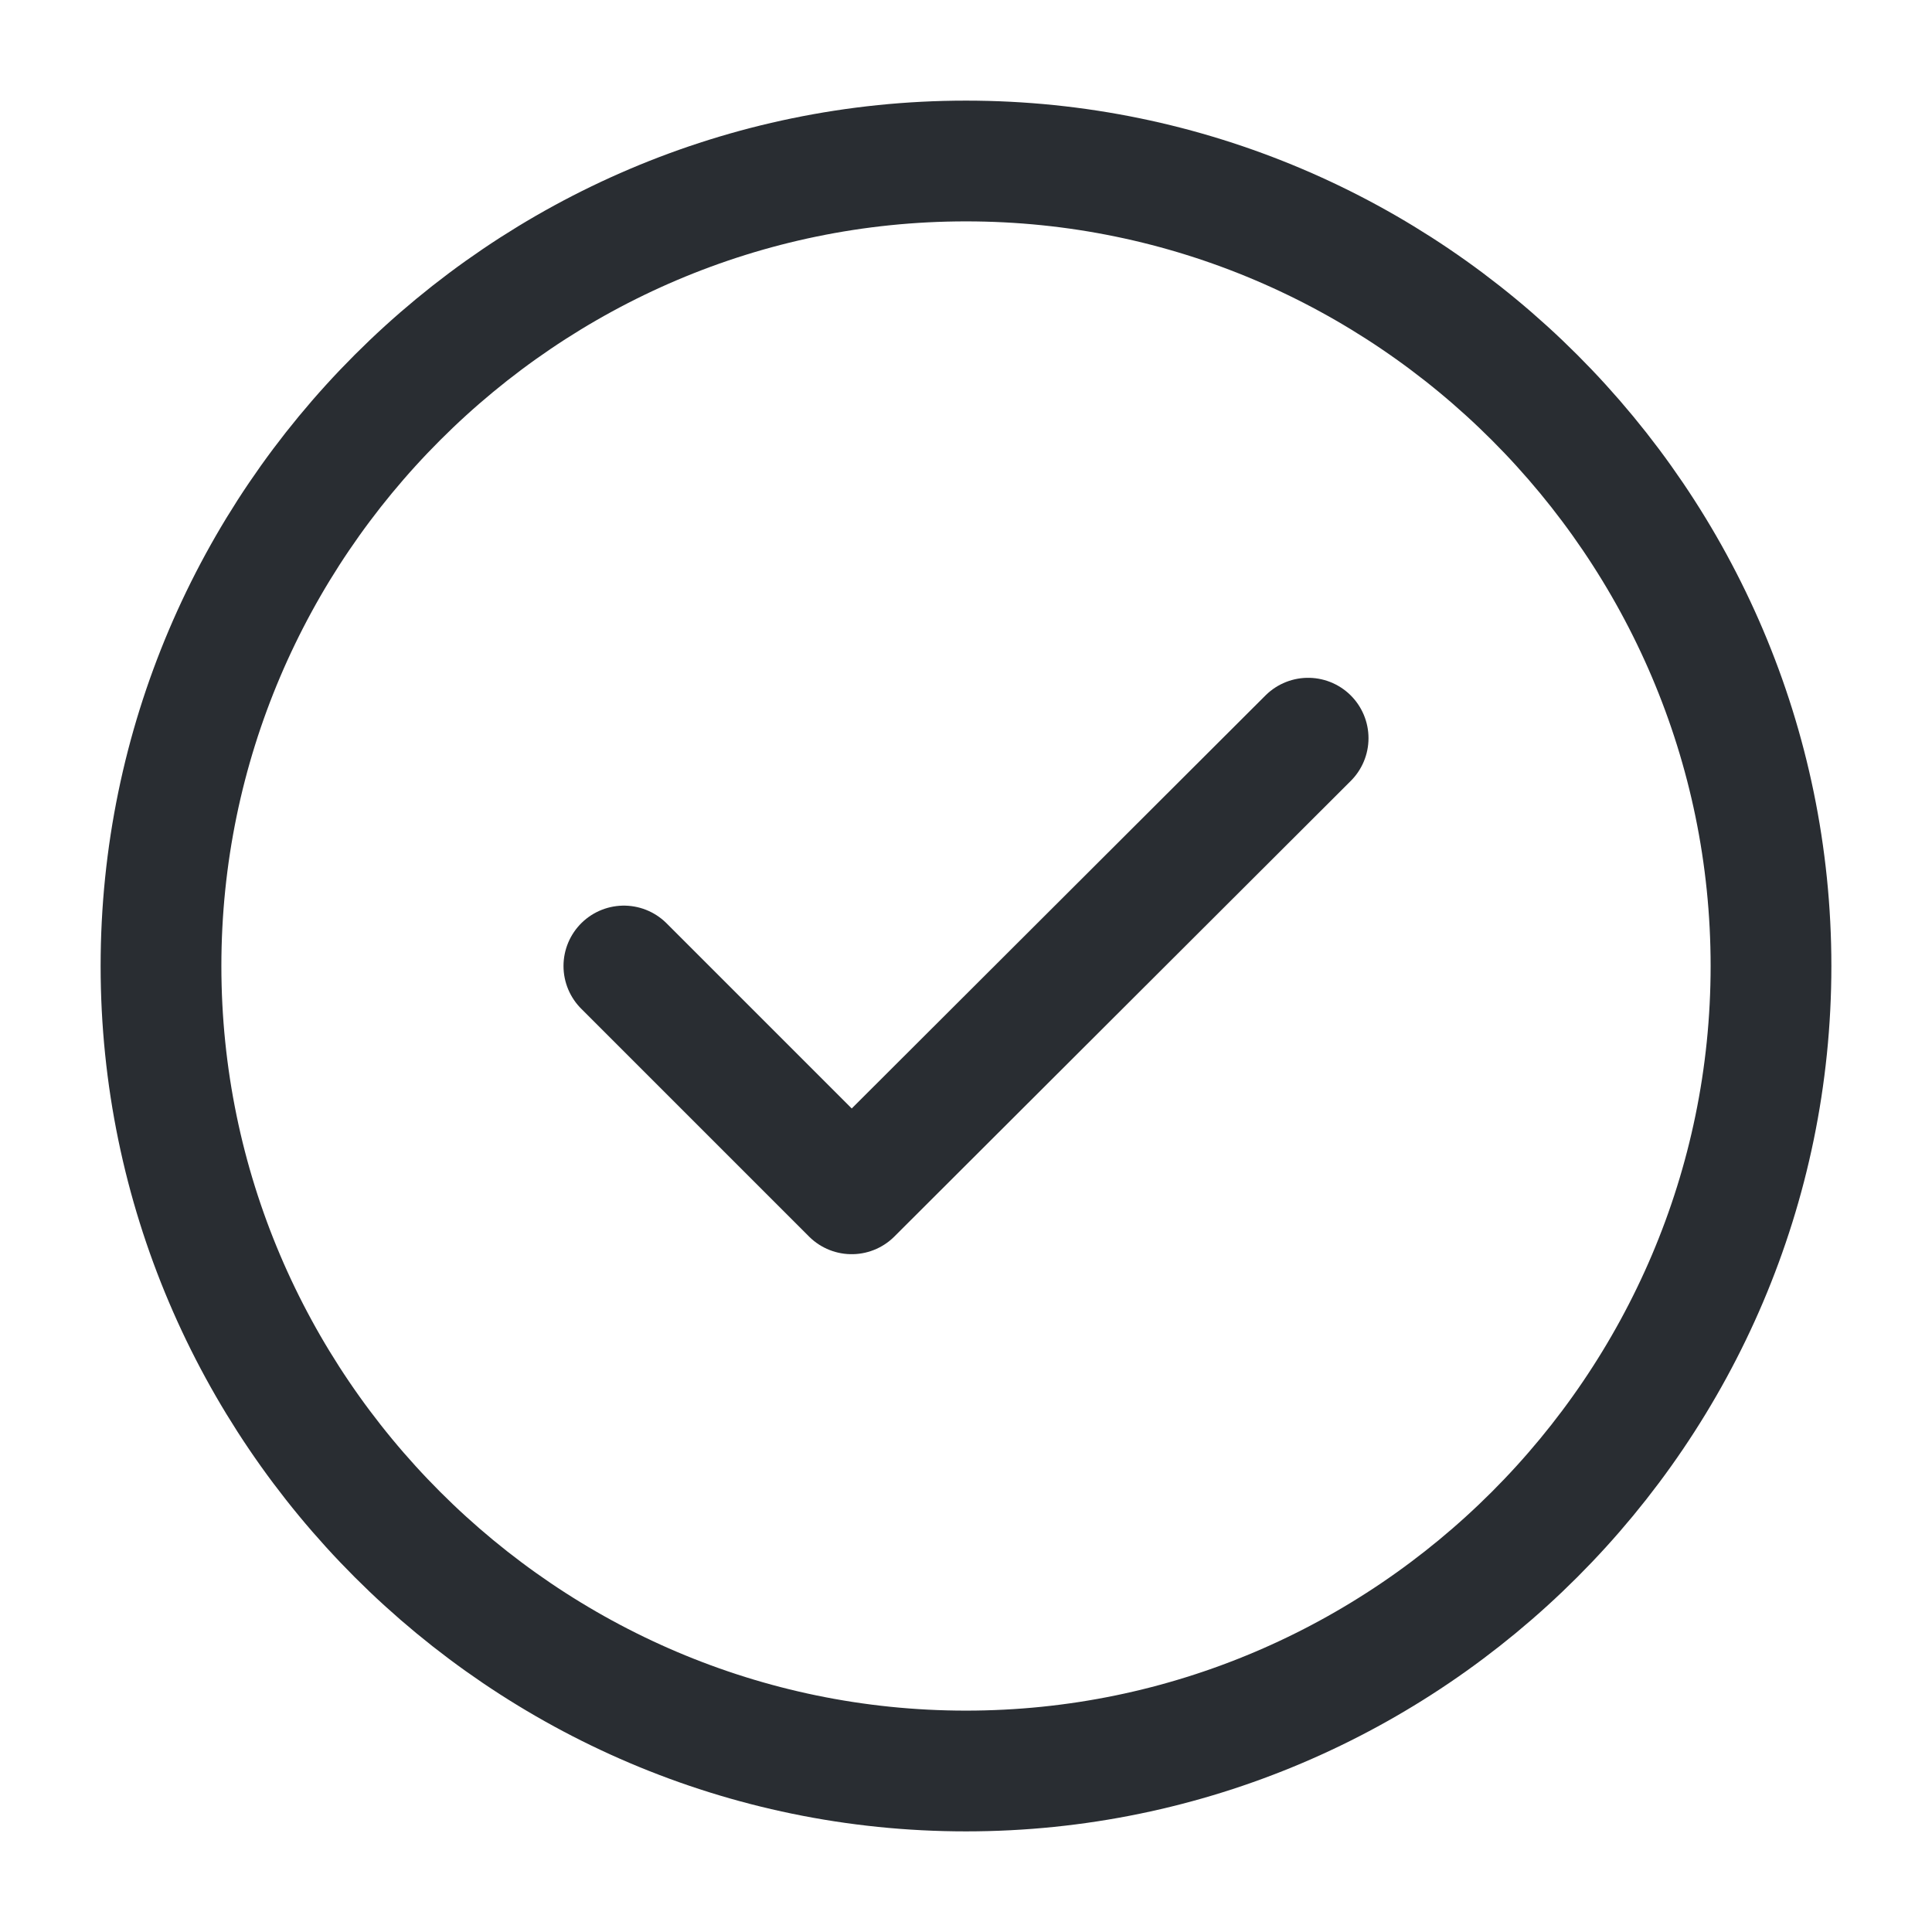
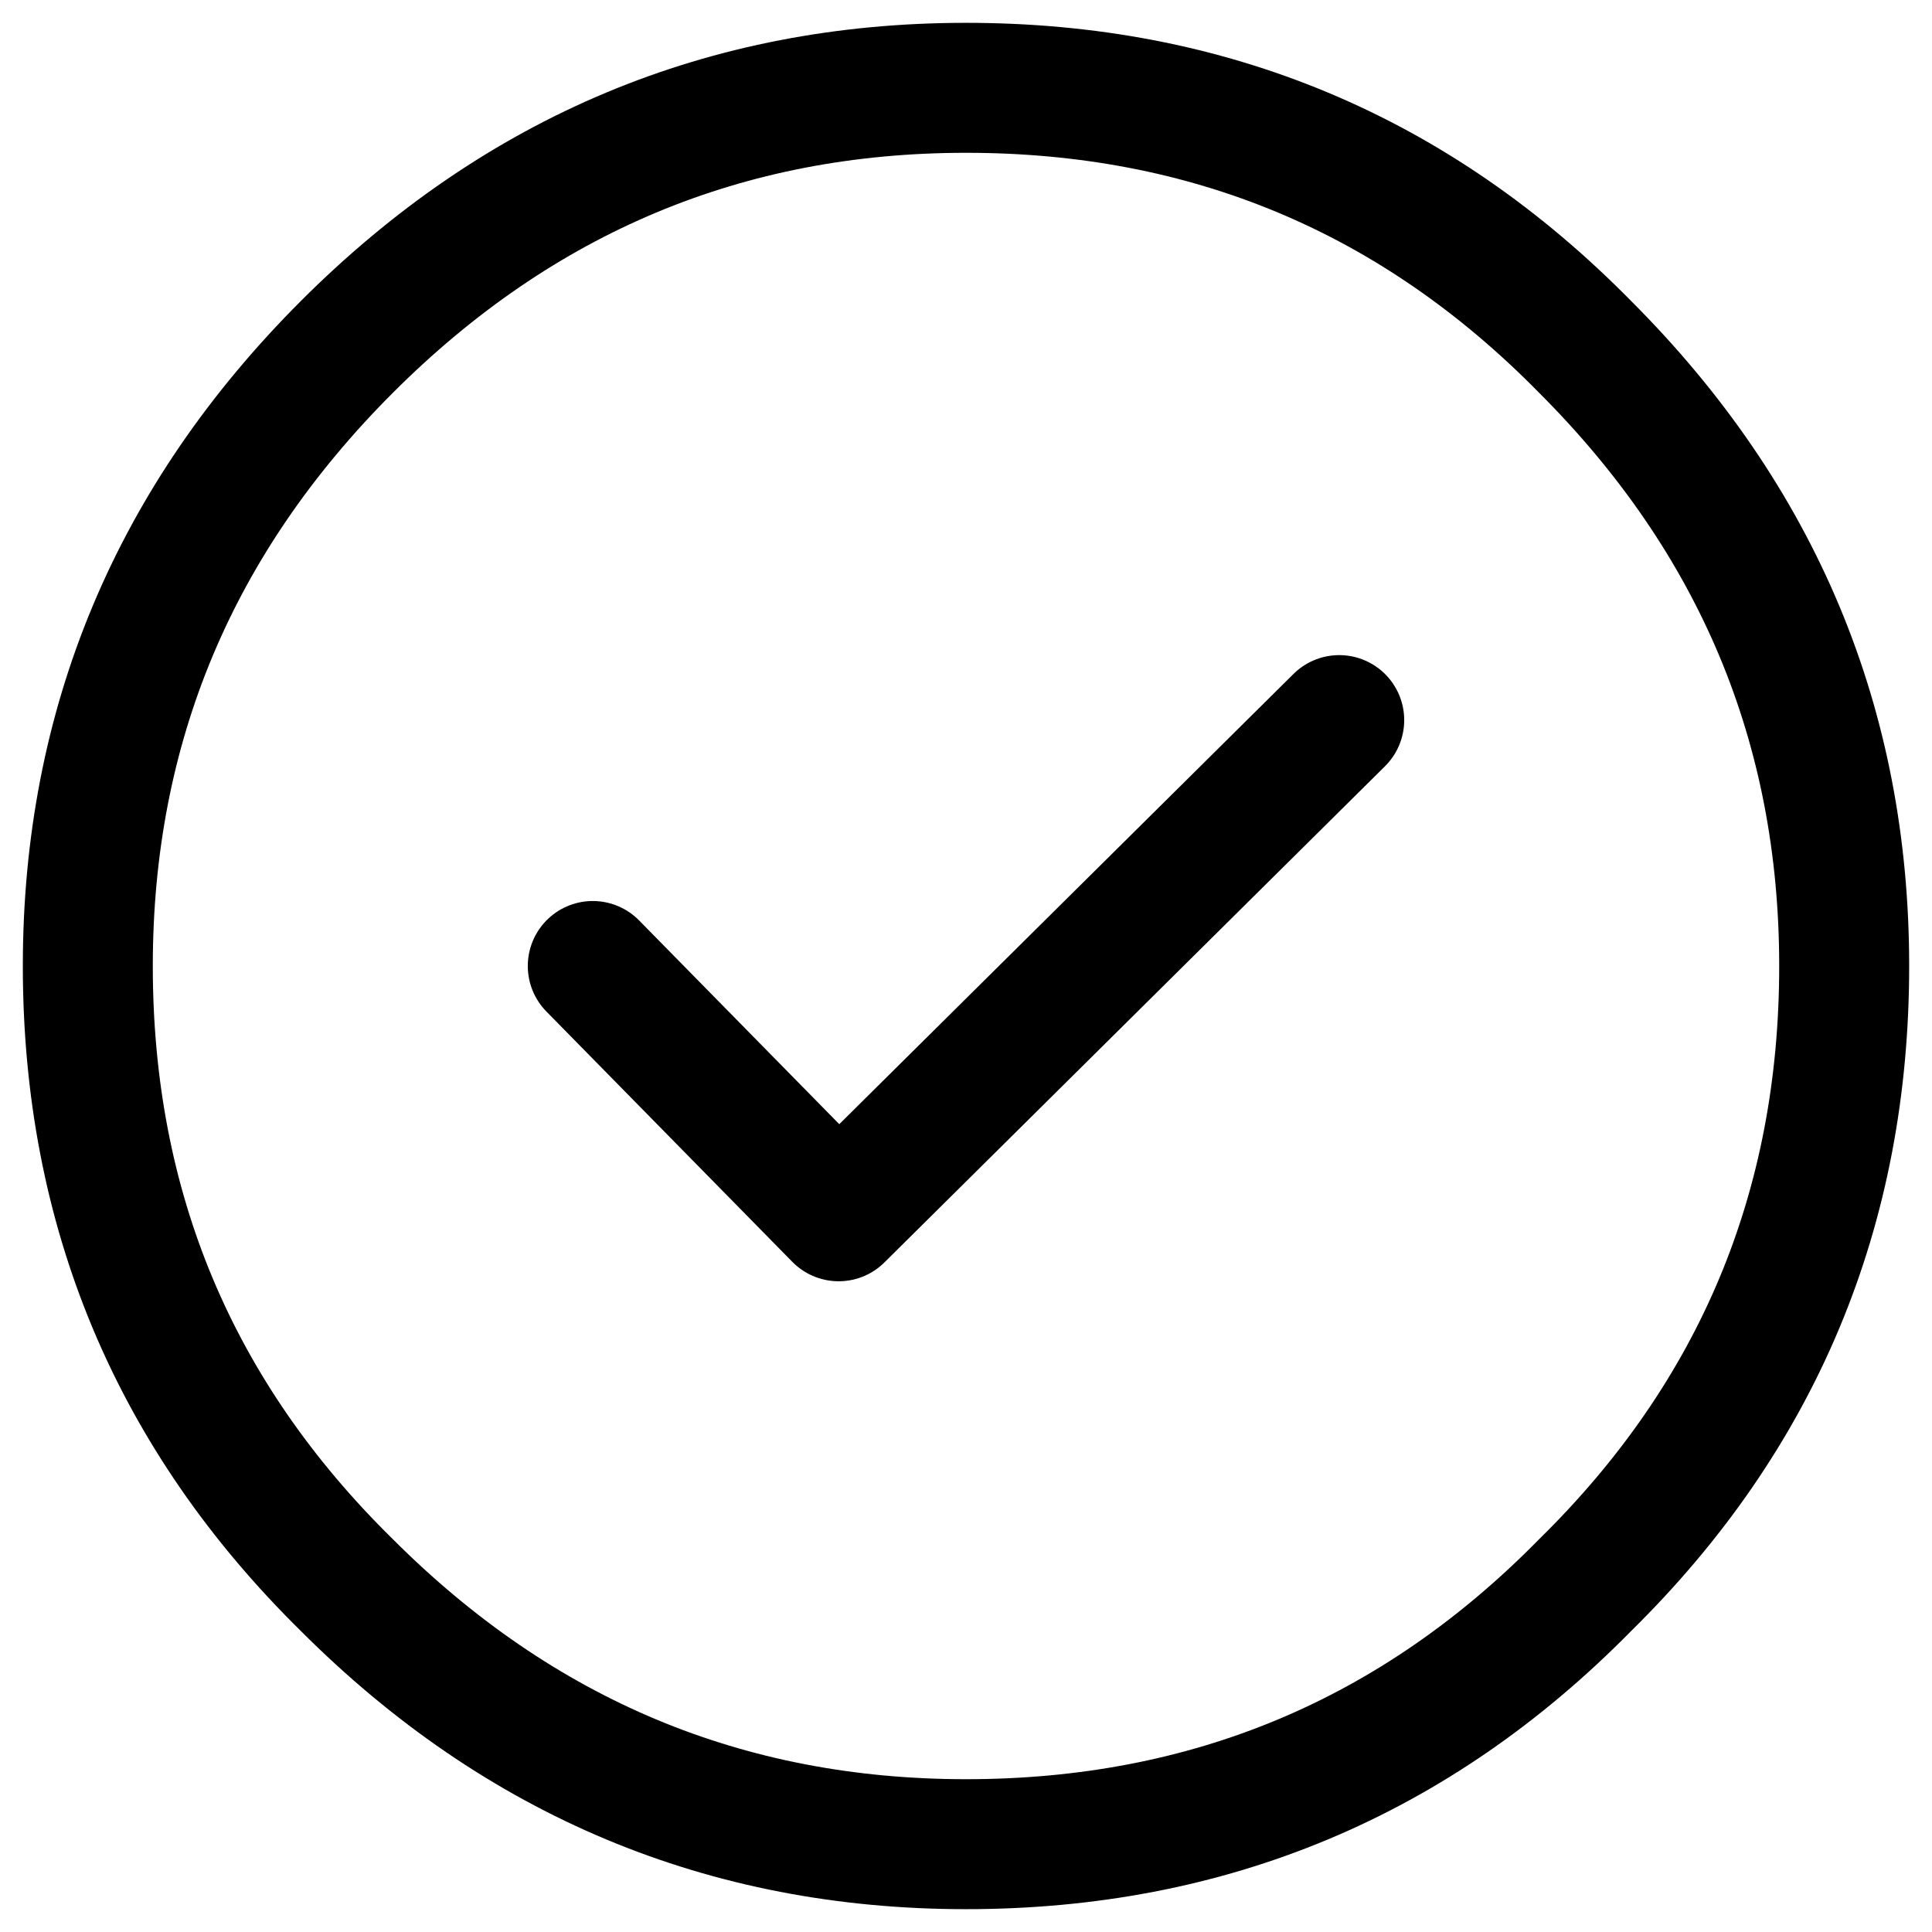
- <svg xmlns="http://www.w3.org/2000/svg" fill="none" height="24" viewBox="0 0 24 24" width="24">
-   <g stroke="#292d32" stroke-linecap="round" stroke-linejoin="round" stroke-width="1.5">
-     <path d="m12 22c5.5 0 10-4.5 10-10s-4.5-10-10-10-10 4.5-10 10 4.5 10 10 10z" />
-     <path d="m7.75 12 2.83 2.83 5.67-5.66" />
+ <svg xmlns="http://www.w3.org/2000/svg" xmlns:xlink="http://www.w3.org/1999/xlink" version="1.1" preserveAspectRatio="none" x="0px" y="0px" width="550px" height="550px" viewBox="0 0 550 550">
+   <defs>
+     <path id="Layer0_0_MEMBER_0_1_STROKES" stroke="#000000" stroke-width="37" stroke-linejoin="round" stroke-linecap="round" fill="none" d=" M 938.95 592.7 Q 1042.7 592.7 1115.2 518.95 1188.95 446.45 1188.95 342.7 1188.95 240.2 1115.2 166.45 1042.7 92.7 938.95 92.7 836.45 92.7 762.7 166.45 688.95 240.2 688.95 342.7 688.95 446.45 762.7 518.95 836.45 592.7 938.95 592.7 Z" />
+     <path id="Layer0_0_MEMBER_1_1_STROKES" stroke="#000000" stroke-width="37" stroke-linejoin="round" stroke-linecap="round" fill="none" d=" M 832.7 342.7 L 902.7 413.95 1045.2 272.7" />
+   </defs>
+   <g transform="matrix( 1, 0, 0, 1, -663.95,-67.7) ">
+     <use xlink:href="#Layer0_0_MEMBER_0_1_STROKES" />
+   </g>
+   <g transform="matrix( 1, 0, 0, 1, -663.95,-67.7) ">
+     <use xlink:href="#Layer0_0_MEMBER_1_1_STROKES" />
  </g>
</svg>
